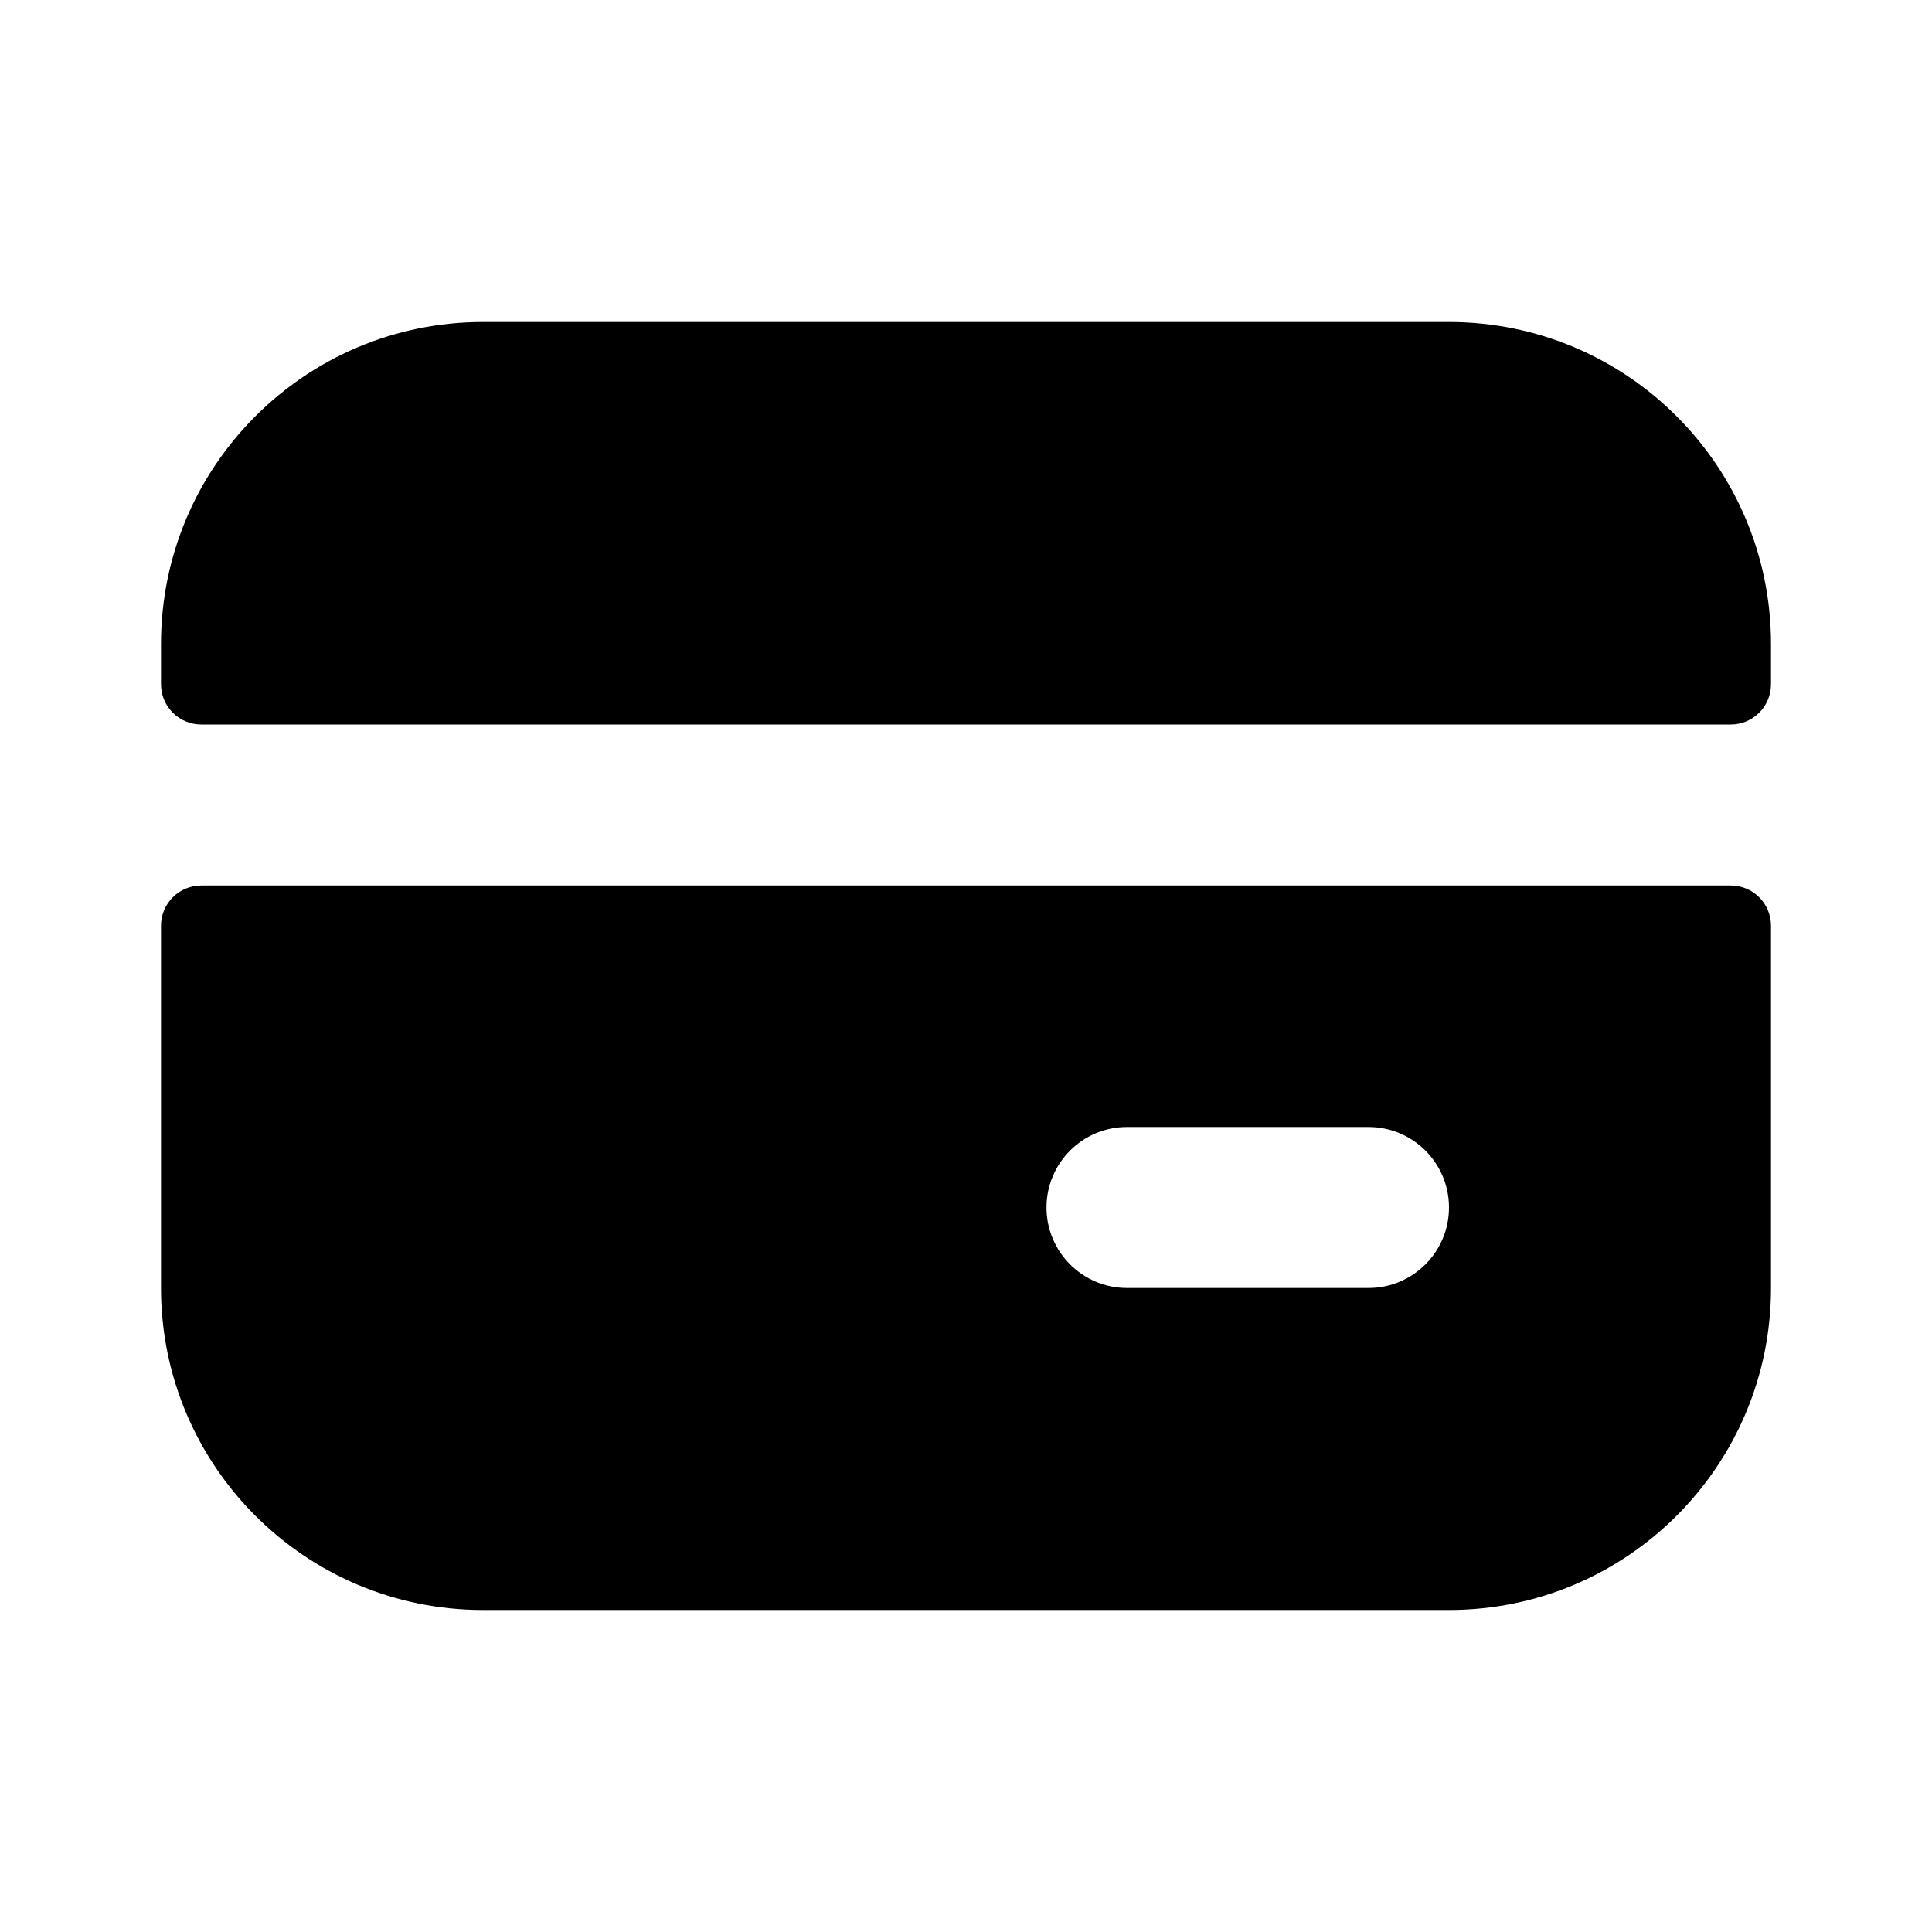
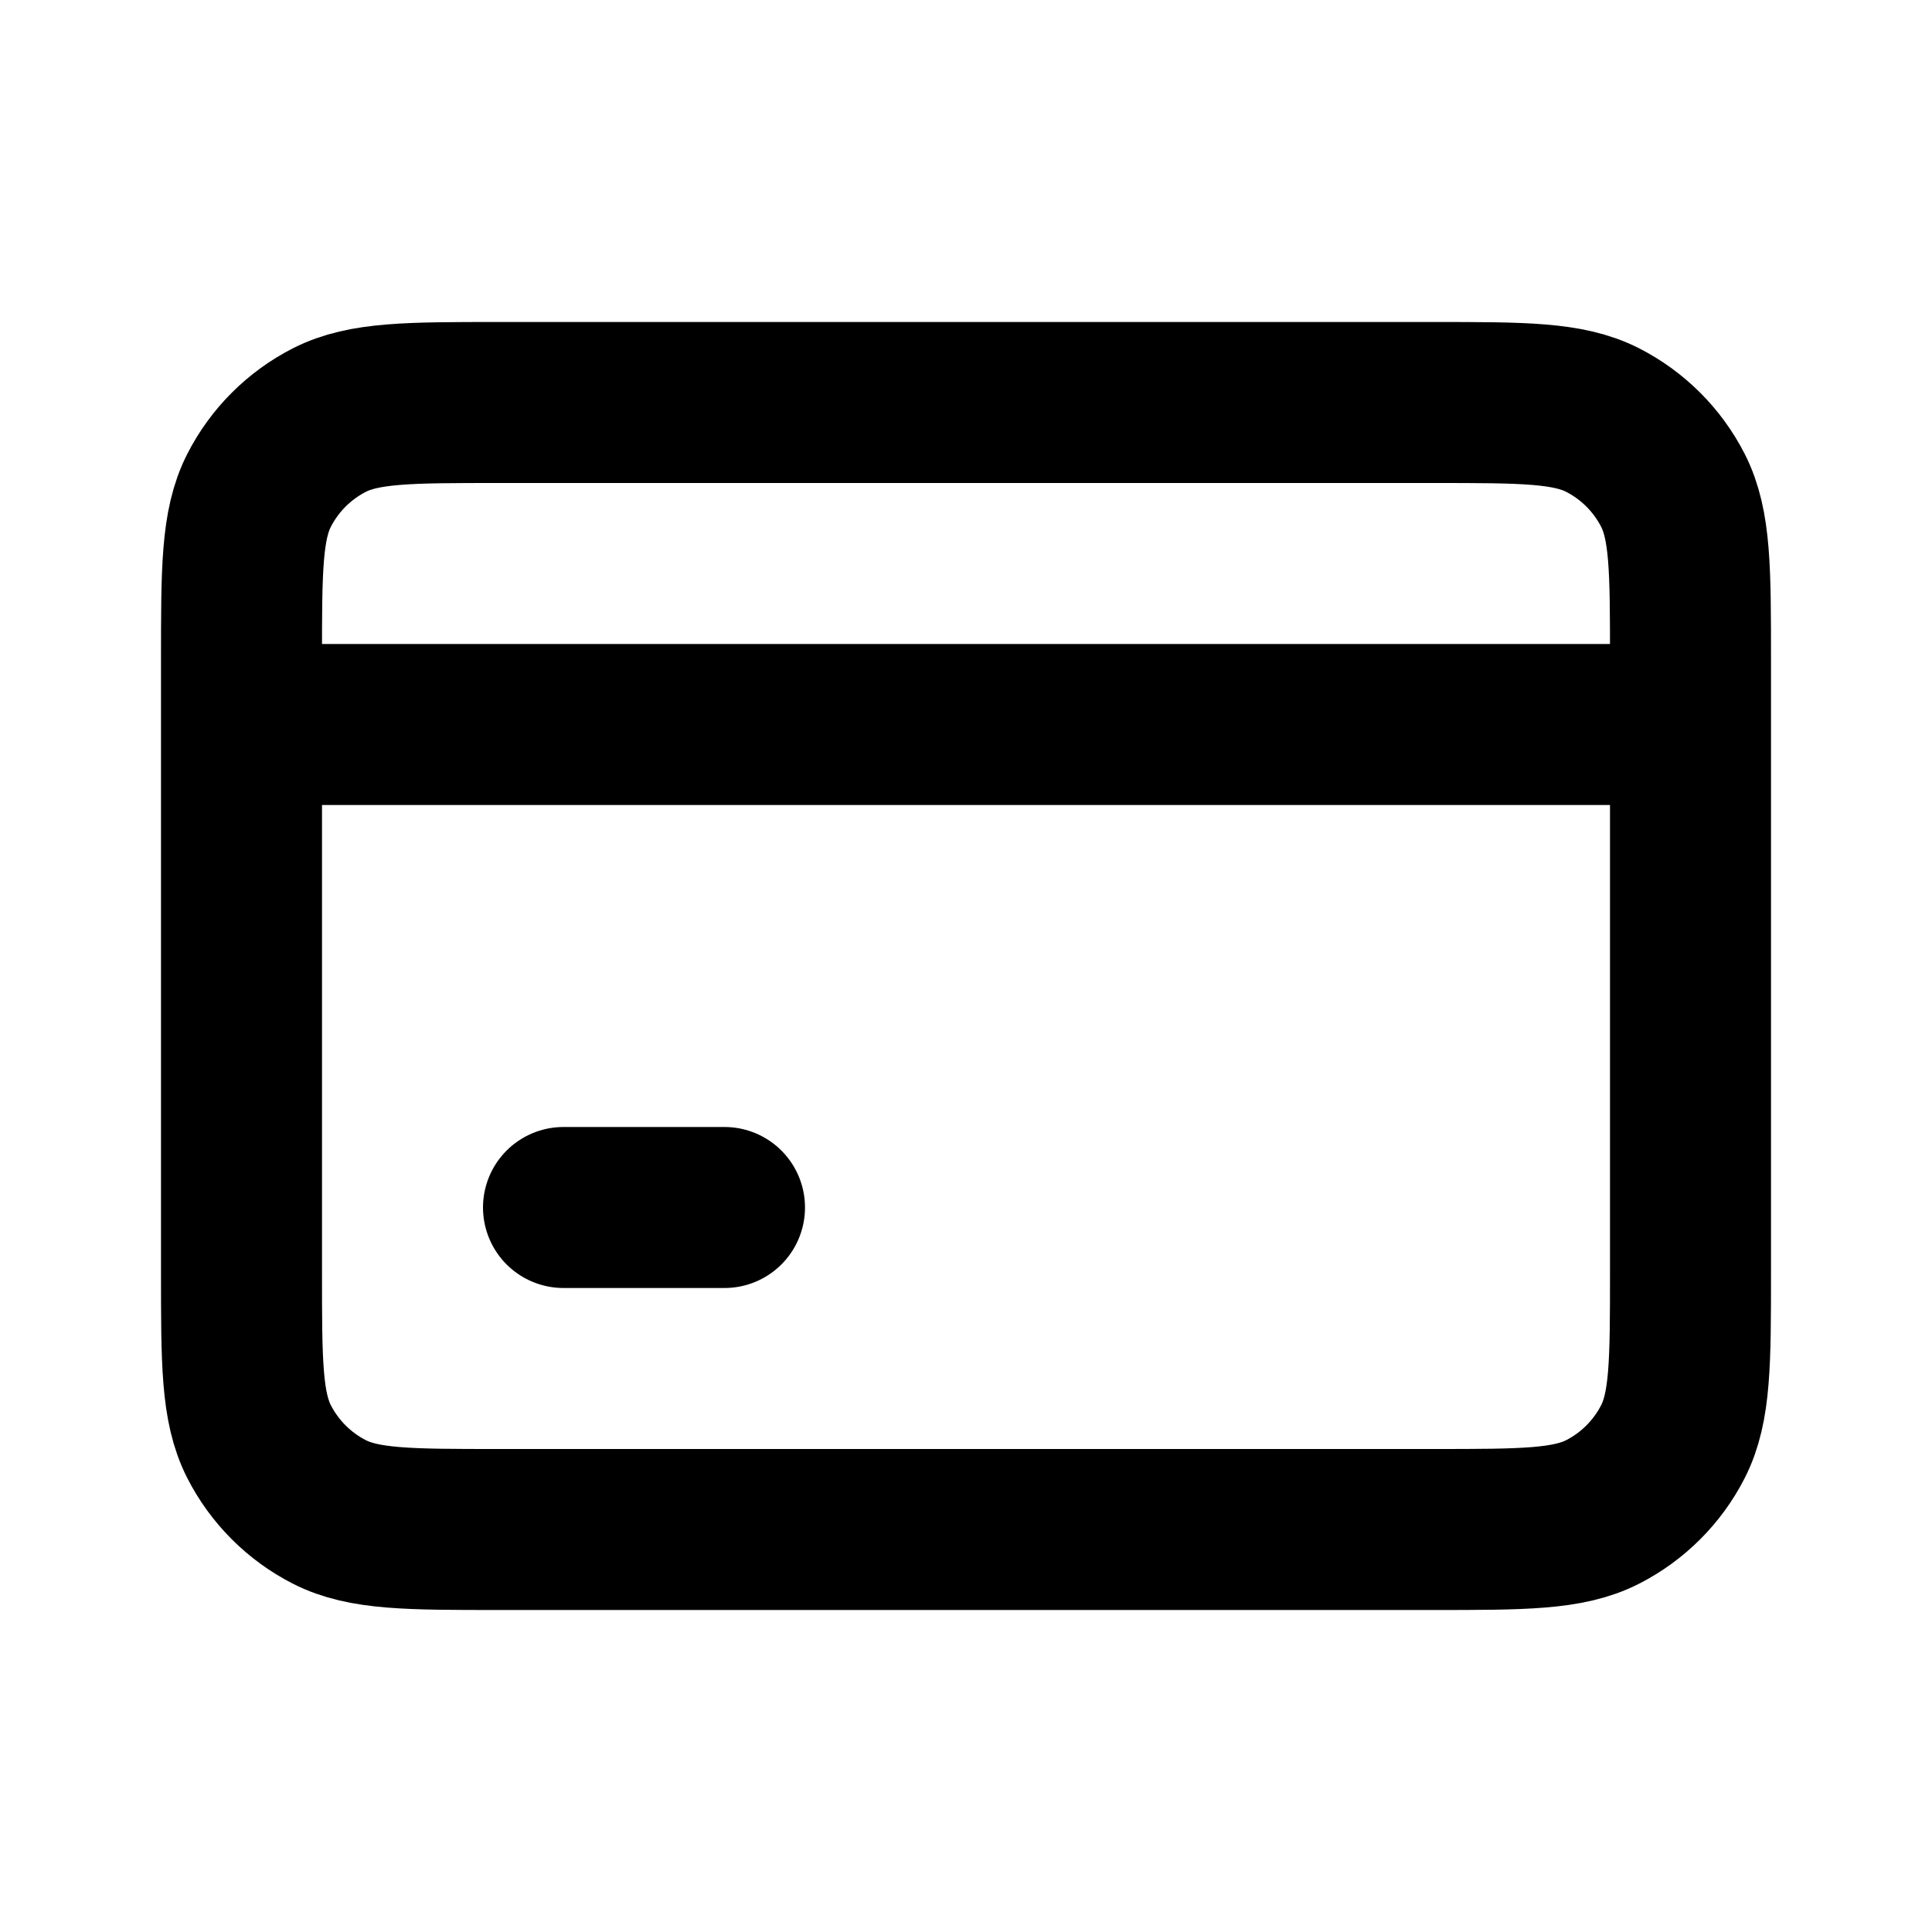
<svg xmlns="http://www.w3.org/2000/svg" width="800px" height="800px" viewBox="0 0 24 24" fill="none">
-   <path fill-rule="evenodd" clip-rule="evenodd" d="M2 8C2 5.791 3.791 4 6 4H18C20.209 4 22 5.791 22 8V8.5C22 8.776 21.776 9 21.5 9L2.5 9C2.224 9 2 8.776 2 8.5V8ZM2.5 11C2.224 11 2 11.224 2 11.5V16C2 18.209 3.791 20 6 20H18C20.209 20 22 18.209 22 16V11.5C22 11.224 21.776 11 21.5 11L2.5 11ZM13 15C13 14.448 13.448 14 14 14H17C17.552 14 18 14.448 18 15C18 15.552 17.552 16 17 16H14C13.448 16 13 15.552 13 15Z" fill="#000000" />
+   <path d="M3 9H21M7 15H9M6.2 19H17.8C18.92 19 19.48 19 19.908 18.782C20.284 18.59 20.59 18.284 20.782 17.908C21 17.48 21 16.92 21 15.8V8.2C21 7.08 21 6.52 20.782 6.092C20.59 5.716 20.284 5.41 19.908 5.218C19.48 5 18.92 5 17.8 5H6.2C5.08 5 4.52 5 4.092 5.218C3.716 5.41 3.41 5.716 3.218 6.092C3 6.52 3 7.08 3 8.2V15.8C3 16.92 3 17.48 3.218 17.908C3.41 18.284 3.716 18.59 4.092 18.782C4.52 19 5.08 19 6.2 19Z" stroke="#000000" stroke-width="2" stroke-linecap="round" stroke-linejoin="round" />
</svg>
